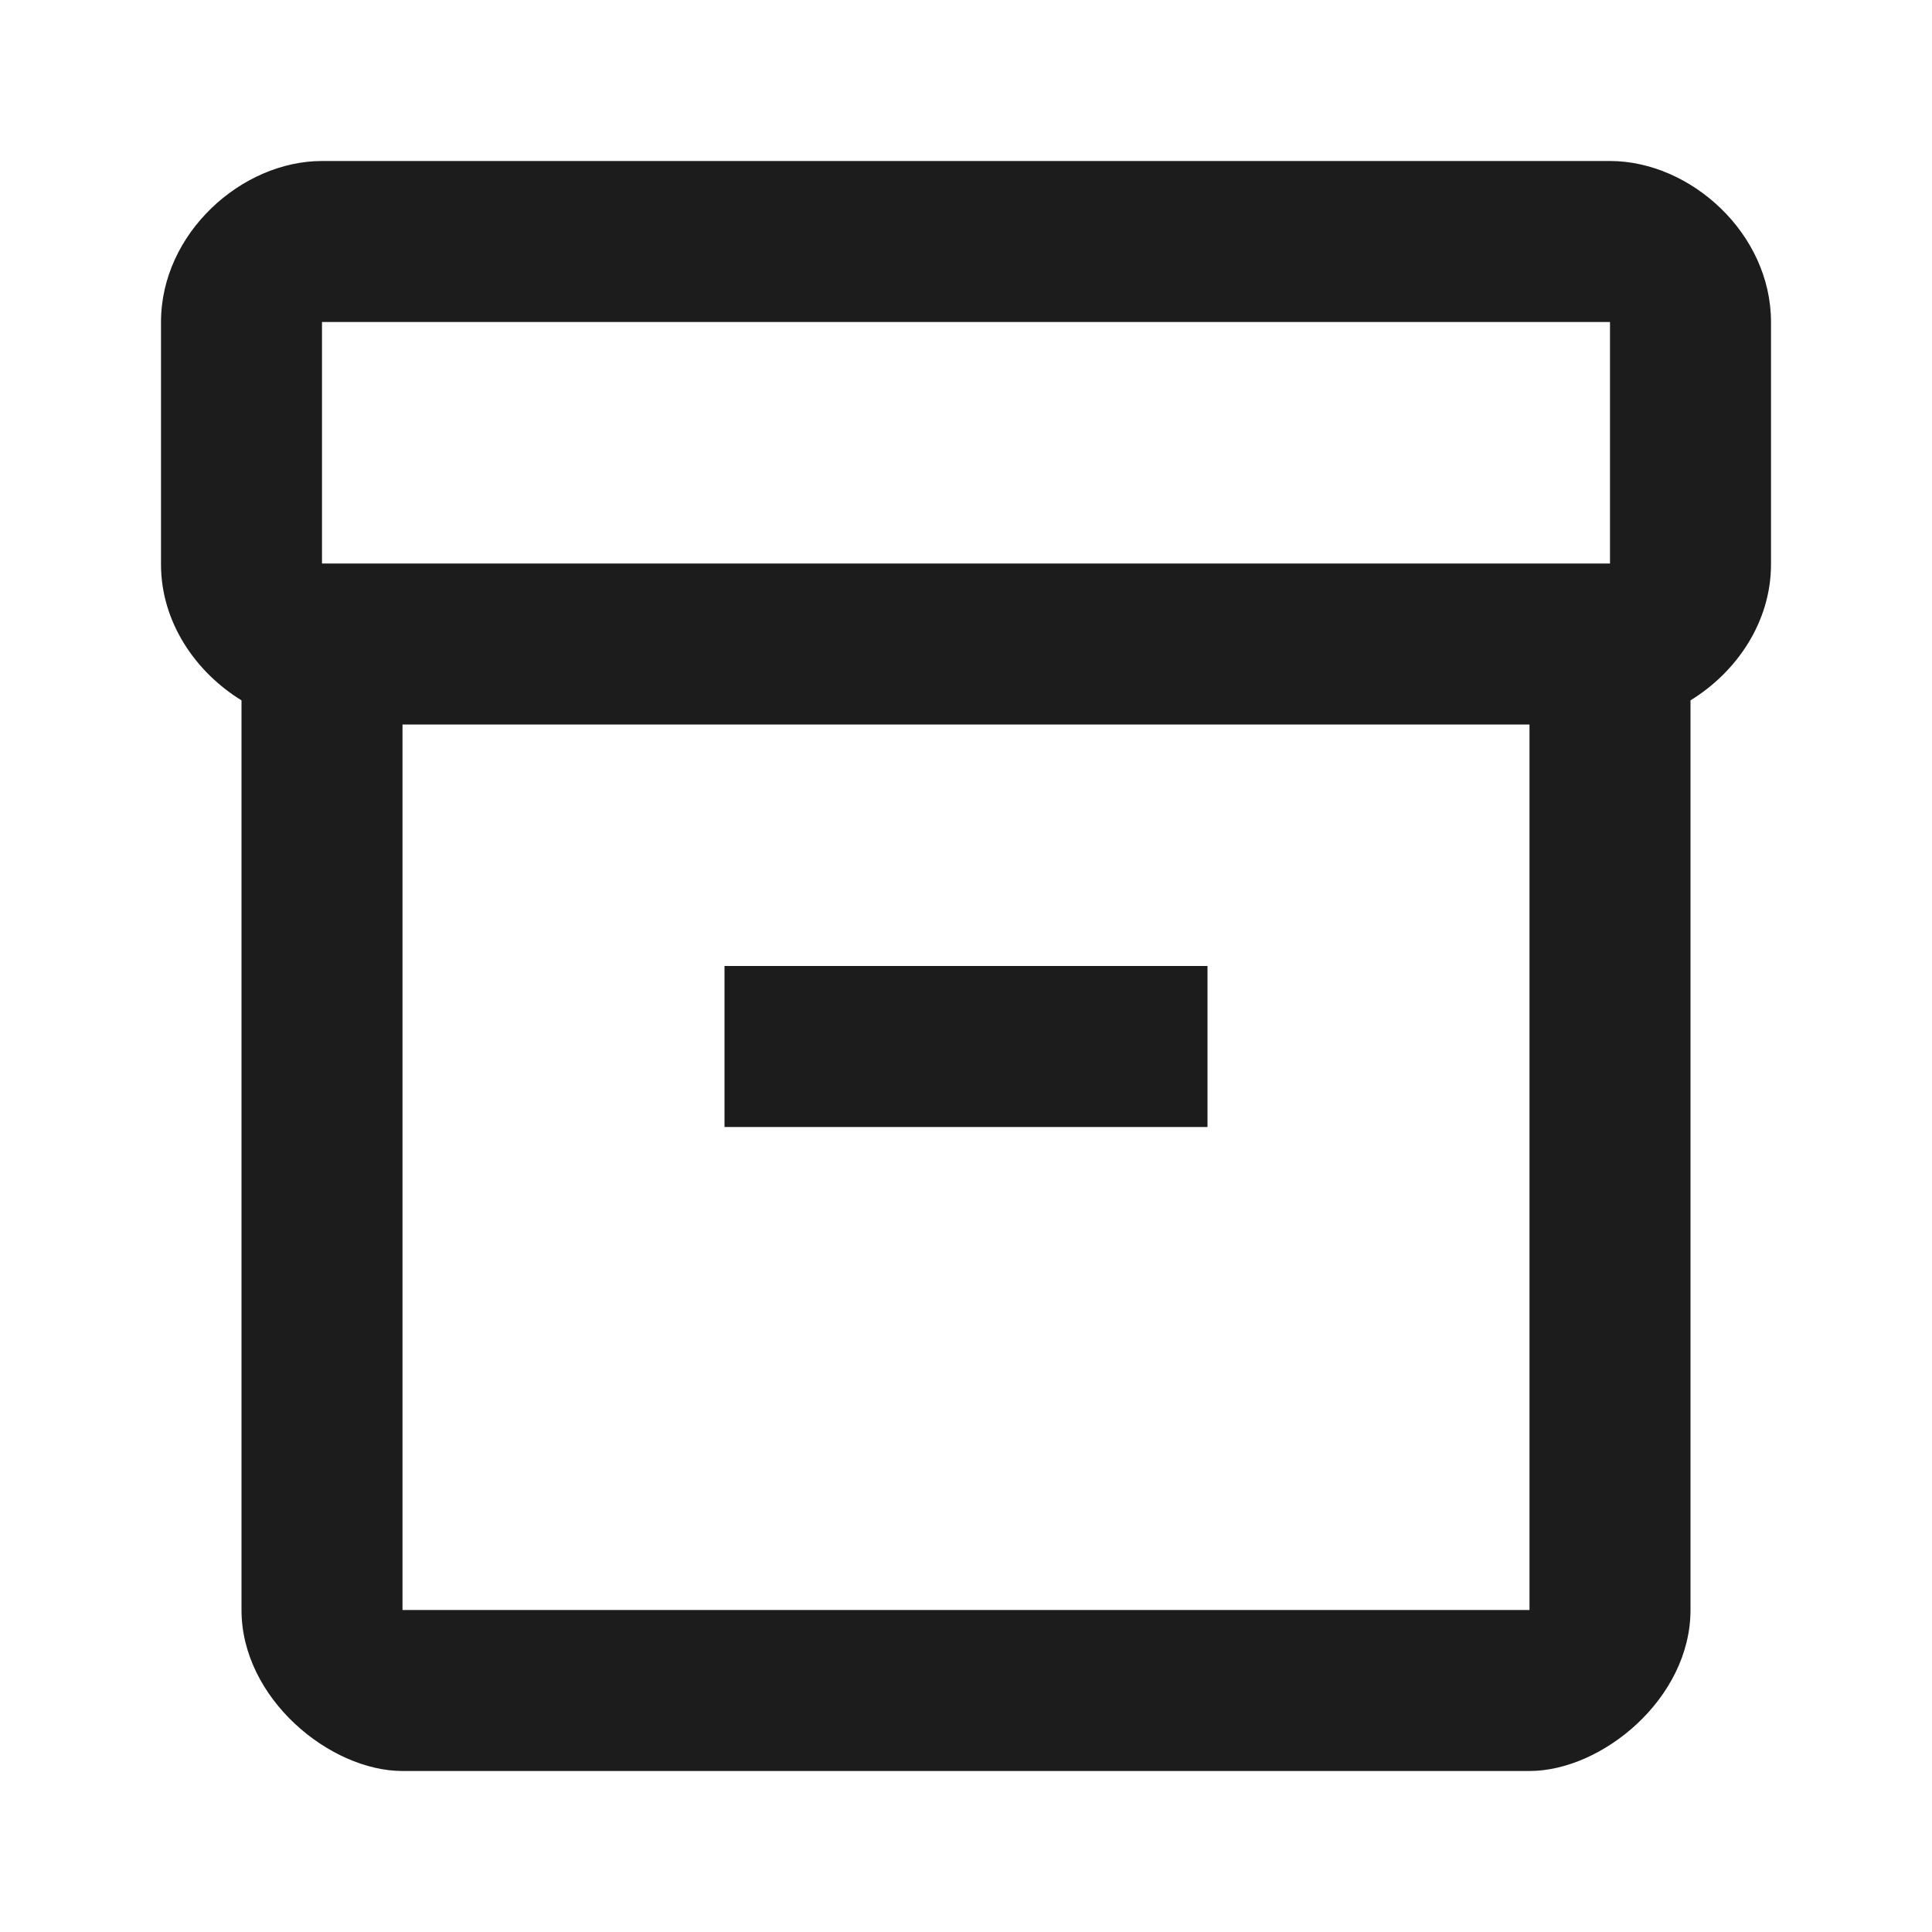
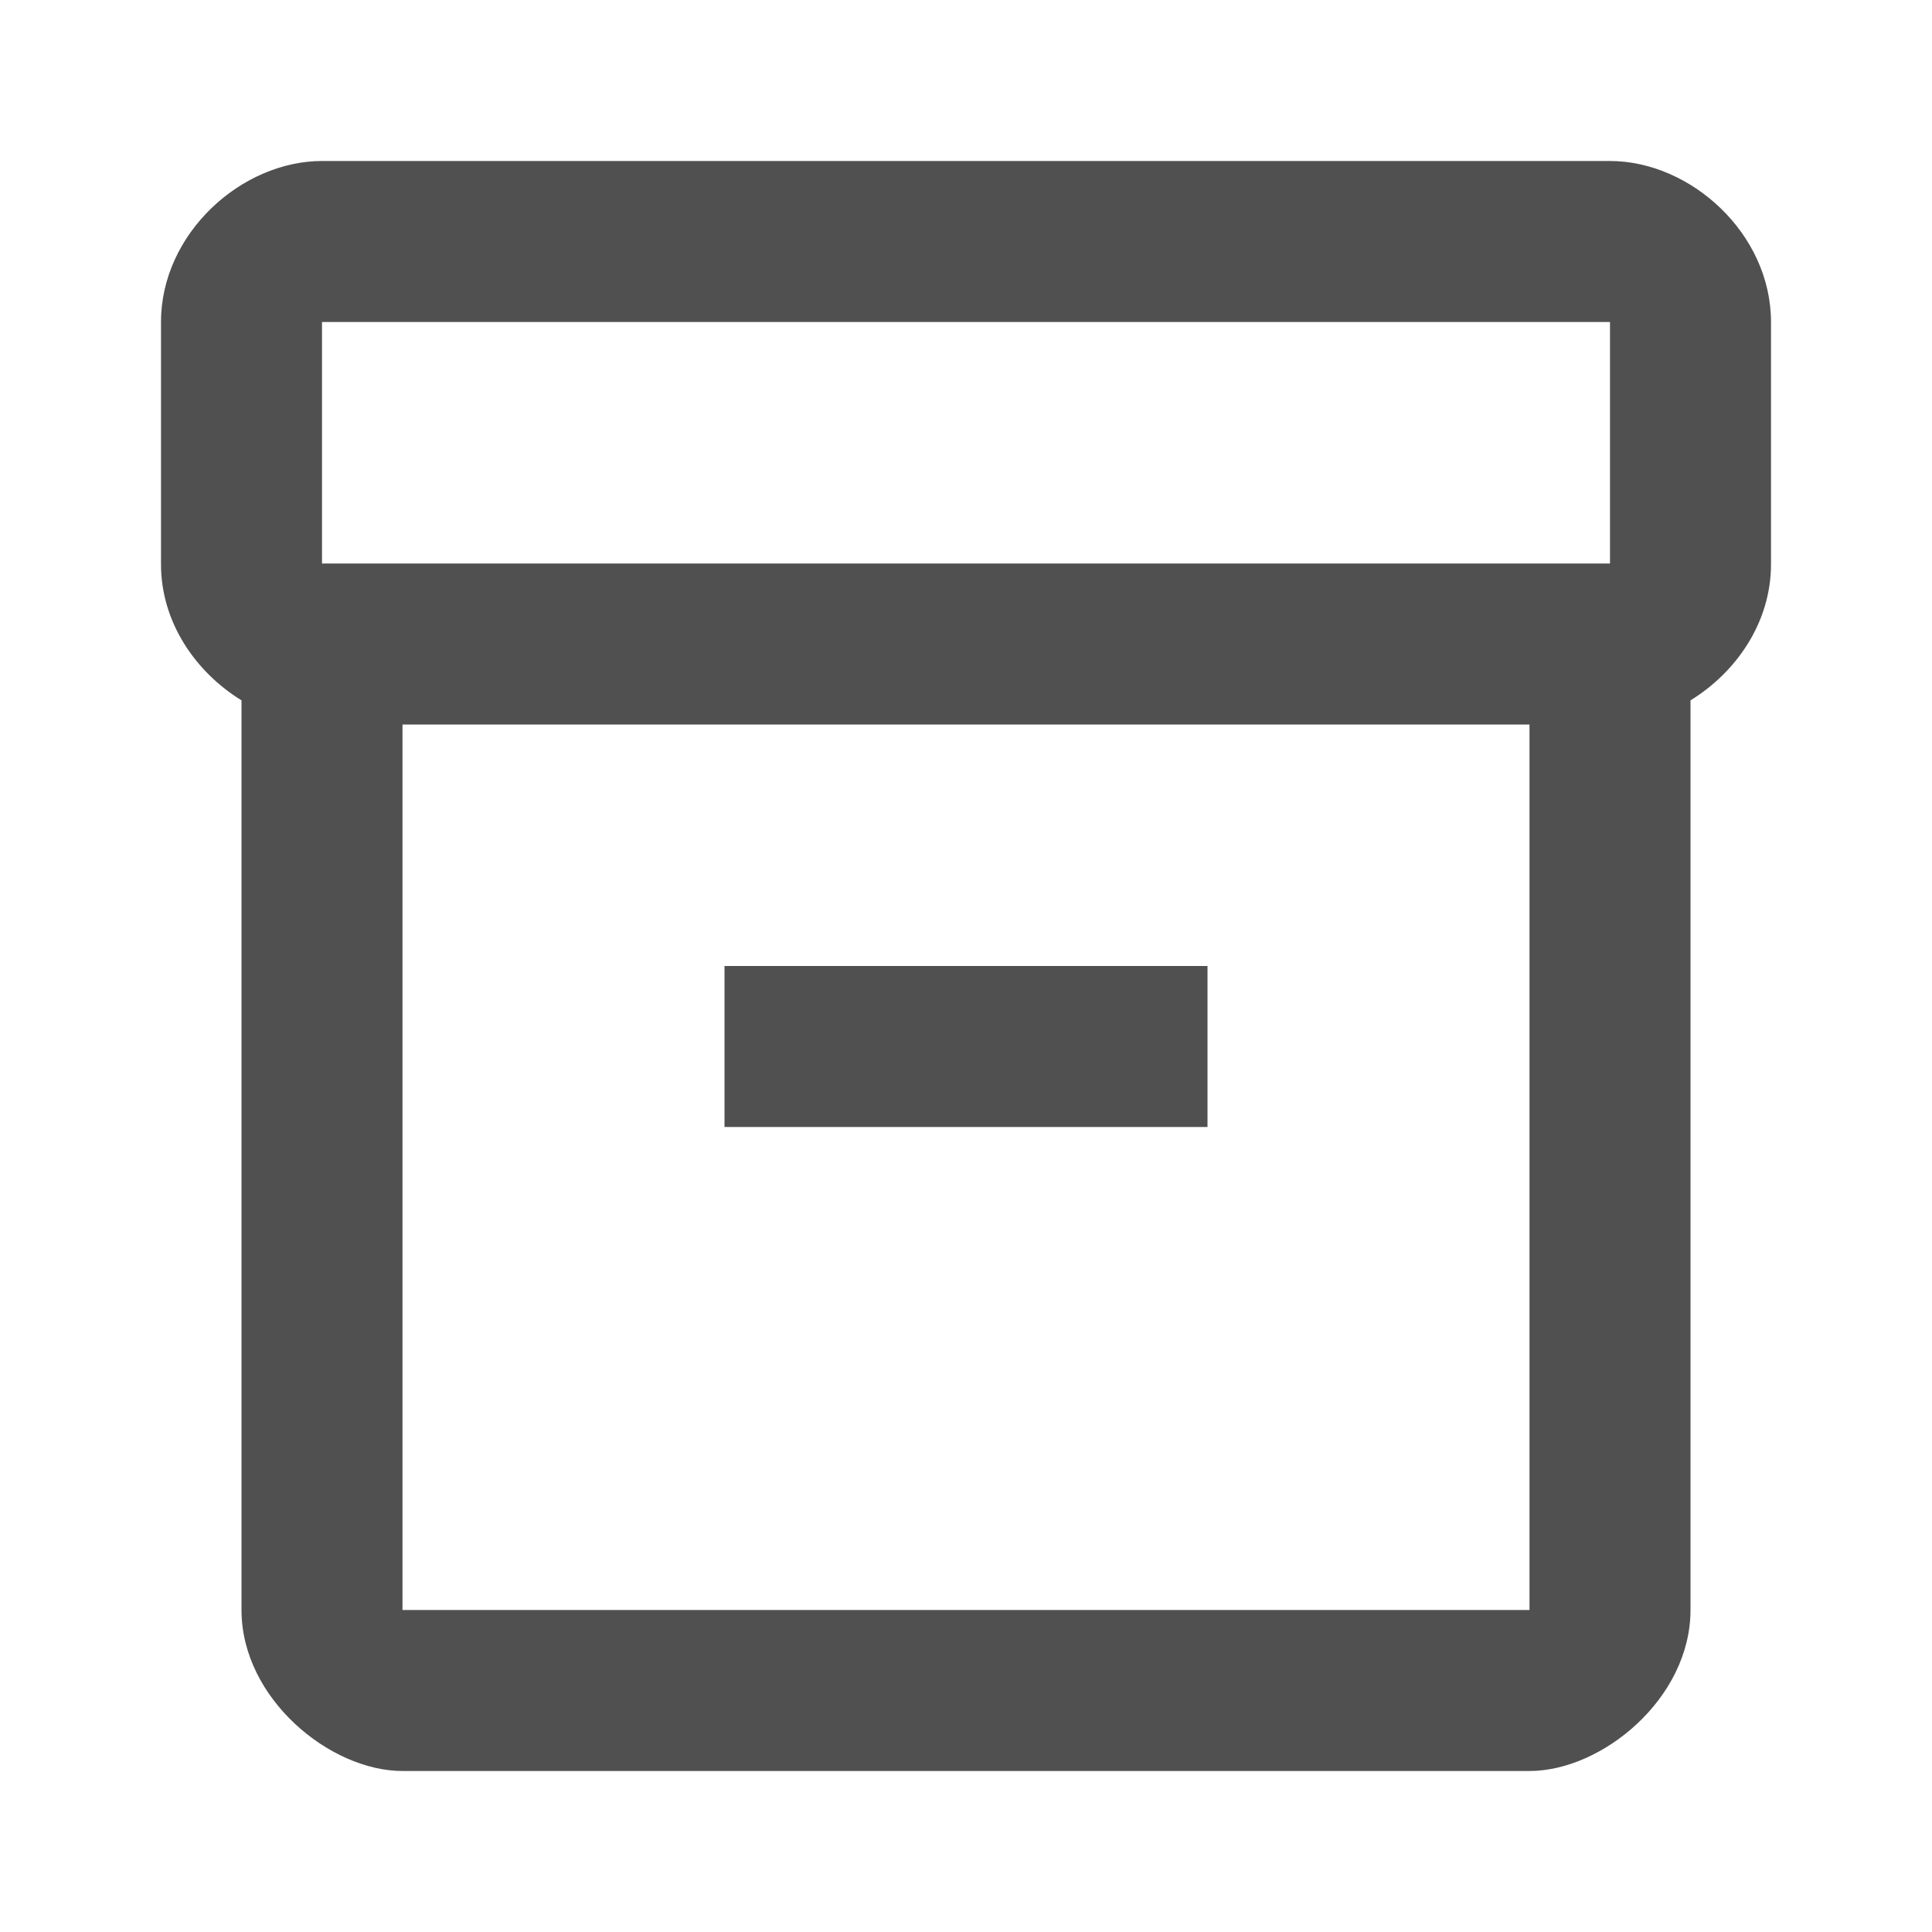
<svg xmlns="http://www.w3.org/2000/svg" width="24" height="24" viewBox="0 0 24 24" fill="none">
-   <path d="M20 2H4C3 2 2 2.9 2 4V7.01C2 7.73 2.43 8.35 3 8.7V20C3 21.1 4.1 22 5 22H19C19.9 22 21 21.1 21 20V8.7C21.57 8.35 22 7.73 22 7.01V4C22 2.9 21 2 20 2ZM19 20H5V9H19V20ZM20 7H4V4H20V7Z" fill="#1C1C1C" />
-   <path d="M15 12H9V14H15V12Z" fill="#1C1C1C" />
+   <path d="M20 2H4C3 2 2 2.9 2 4V7.01C2 7.73 2.43 8.35 3 8.7V20C3 21.1 4.1 22 5 22H19C19.9 22 21 21.1 21 20V8.7C21.57 8.35 22 7.73 22 7.01V4C22 2.9 21 2 20 2ZM19 20H5V9H19V20ZM20 7H4V4H20V7Z" fill="#505050" />
+   <path d="M15 12H9V14H15V12Z" fill="#505050" />
</svg>
